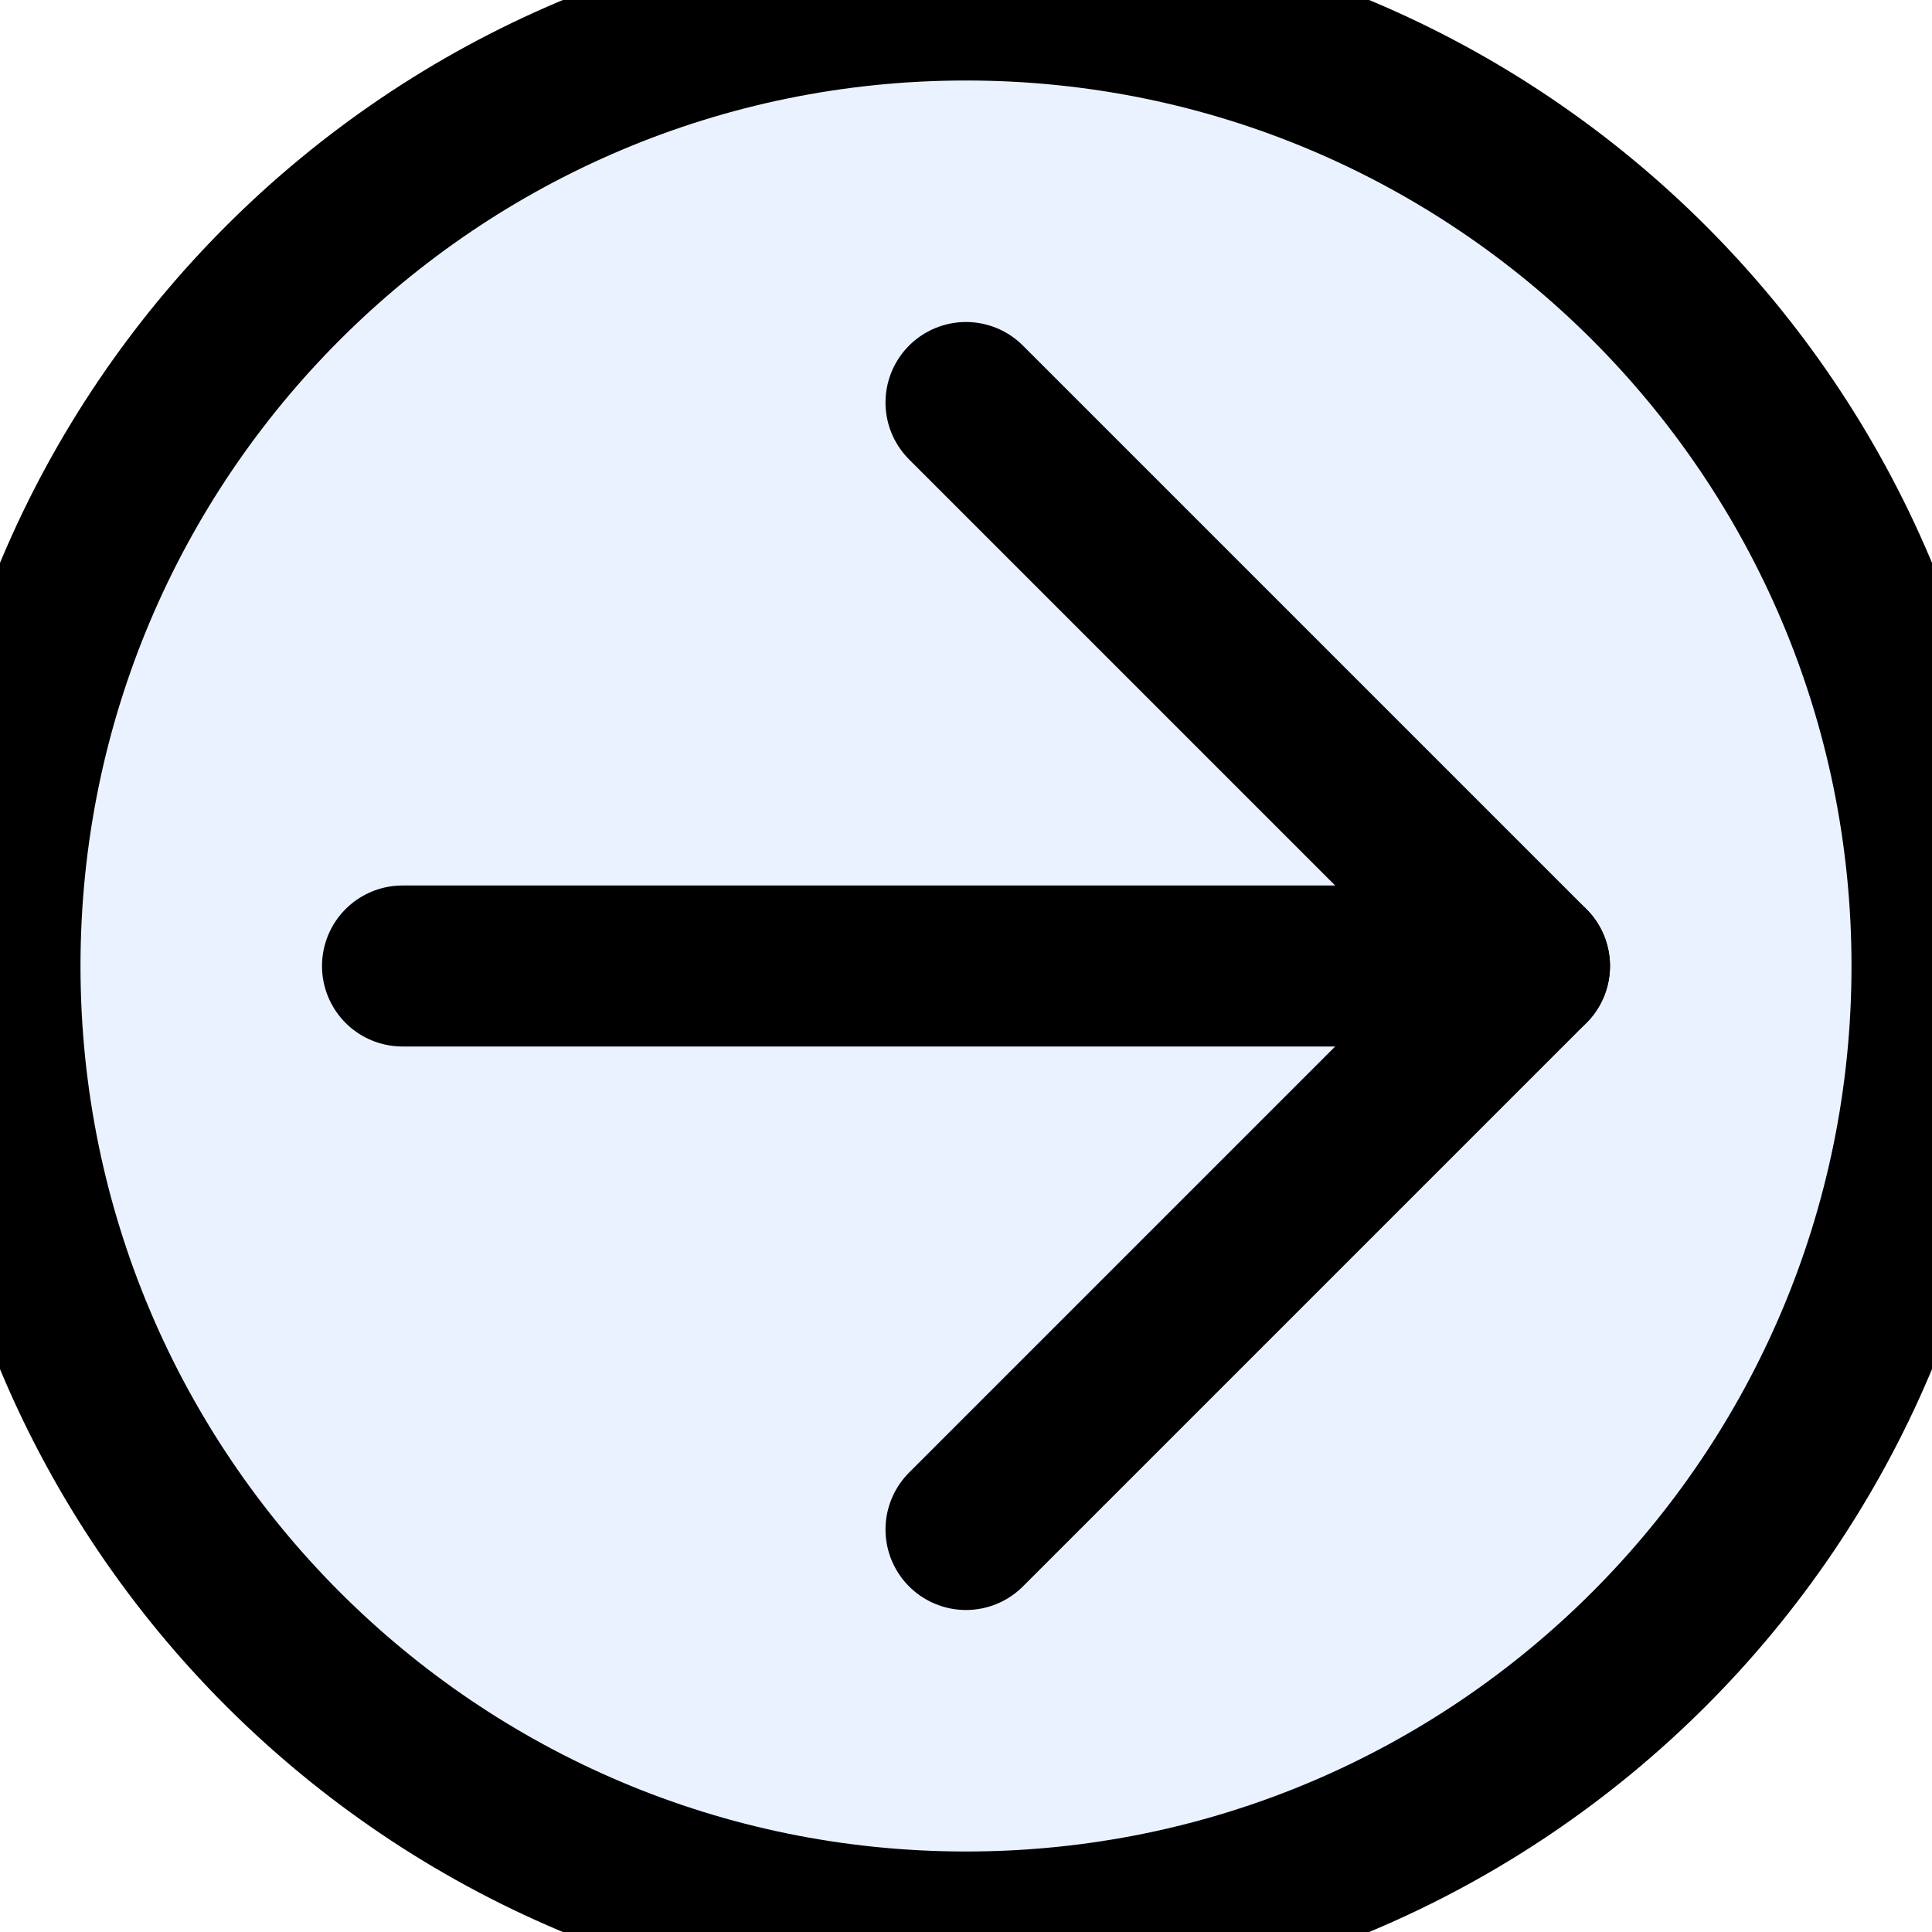
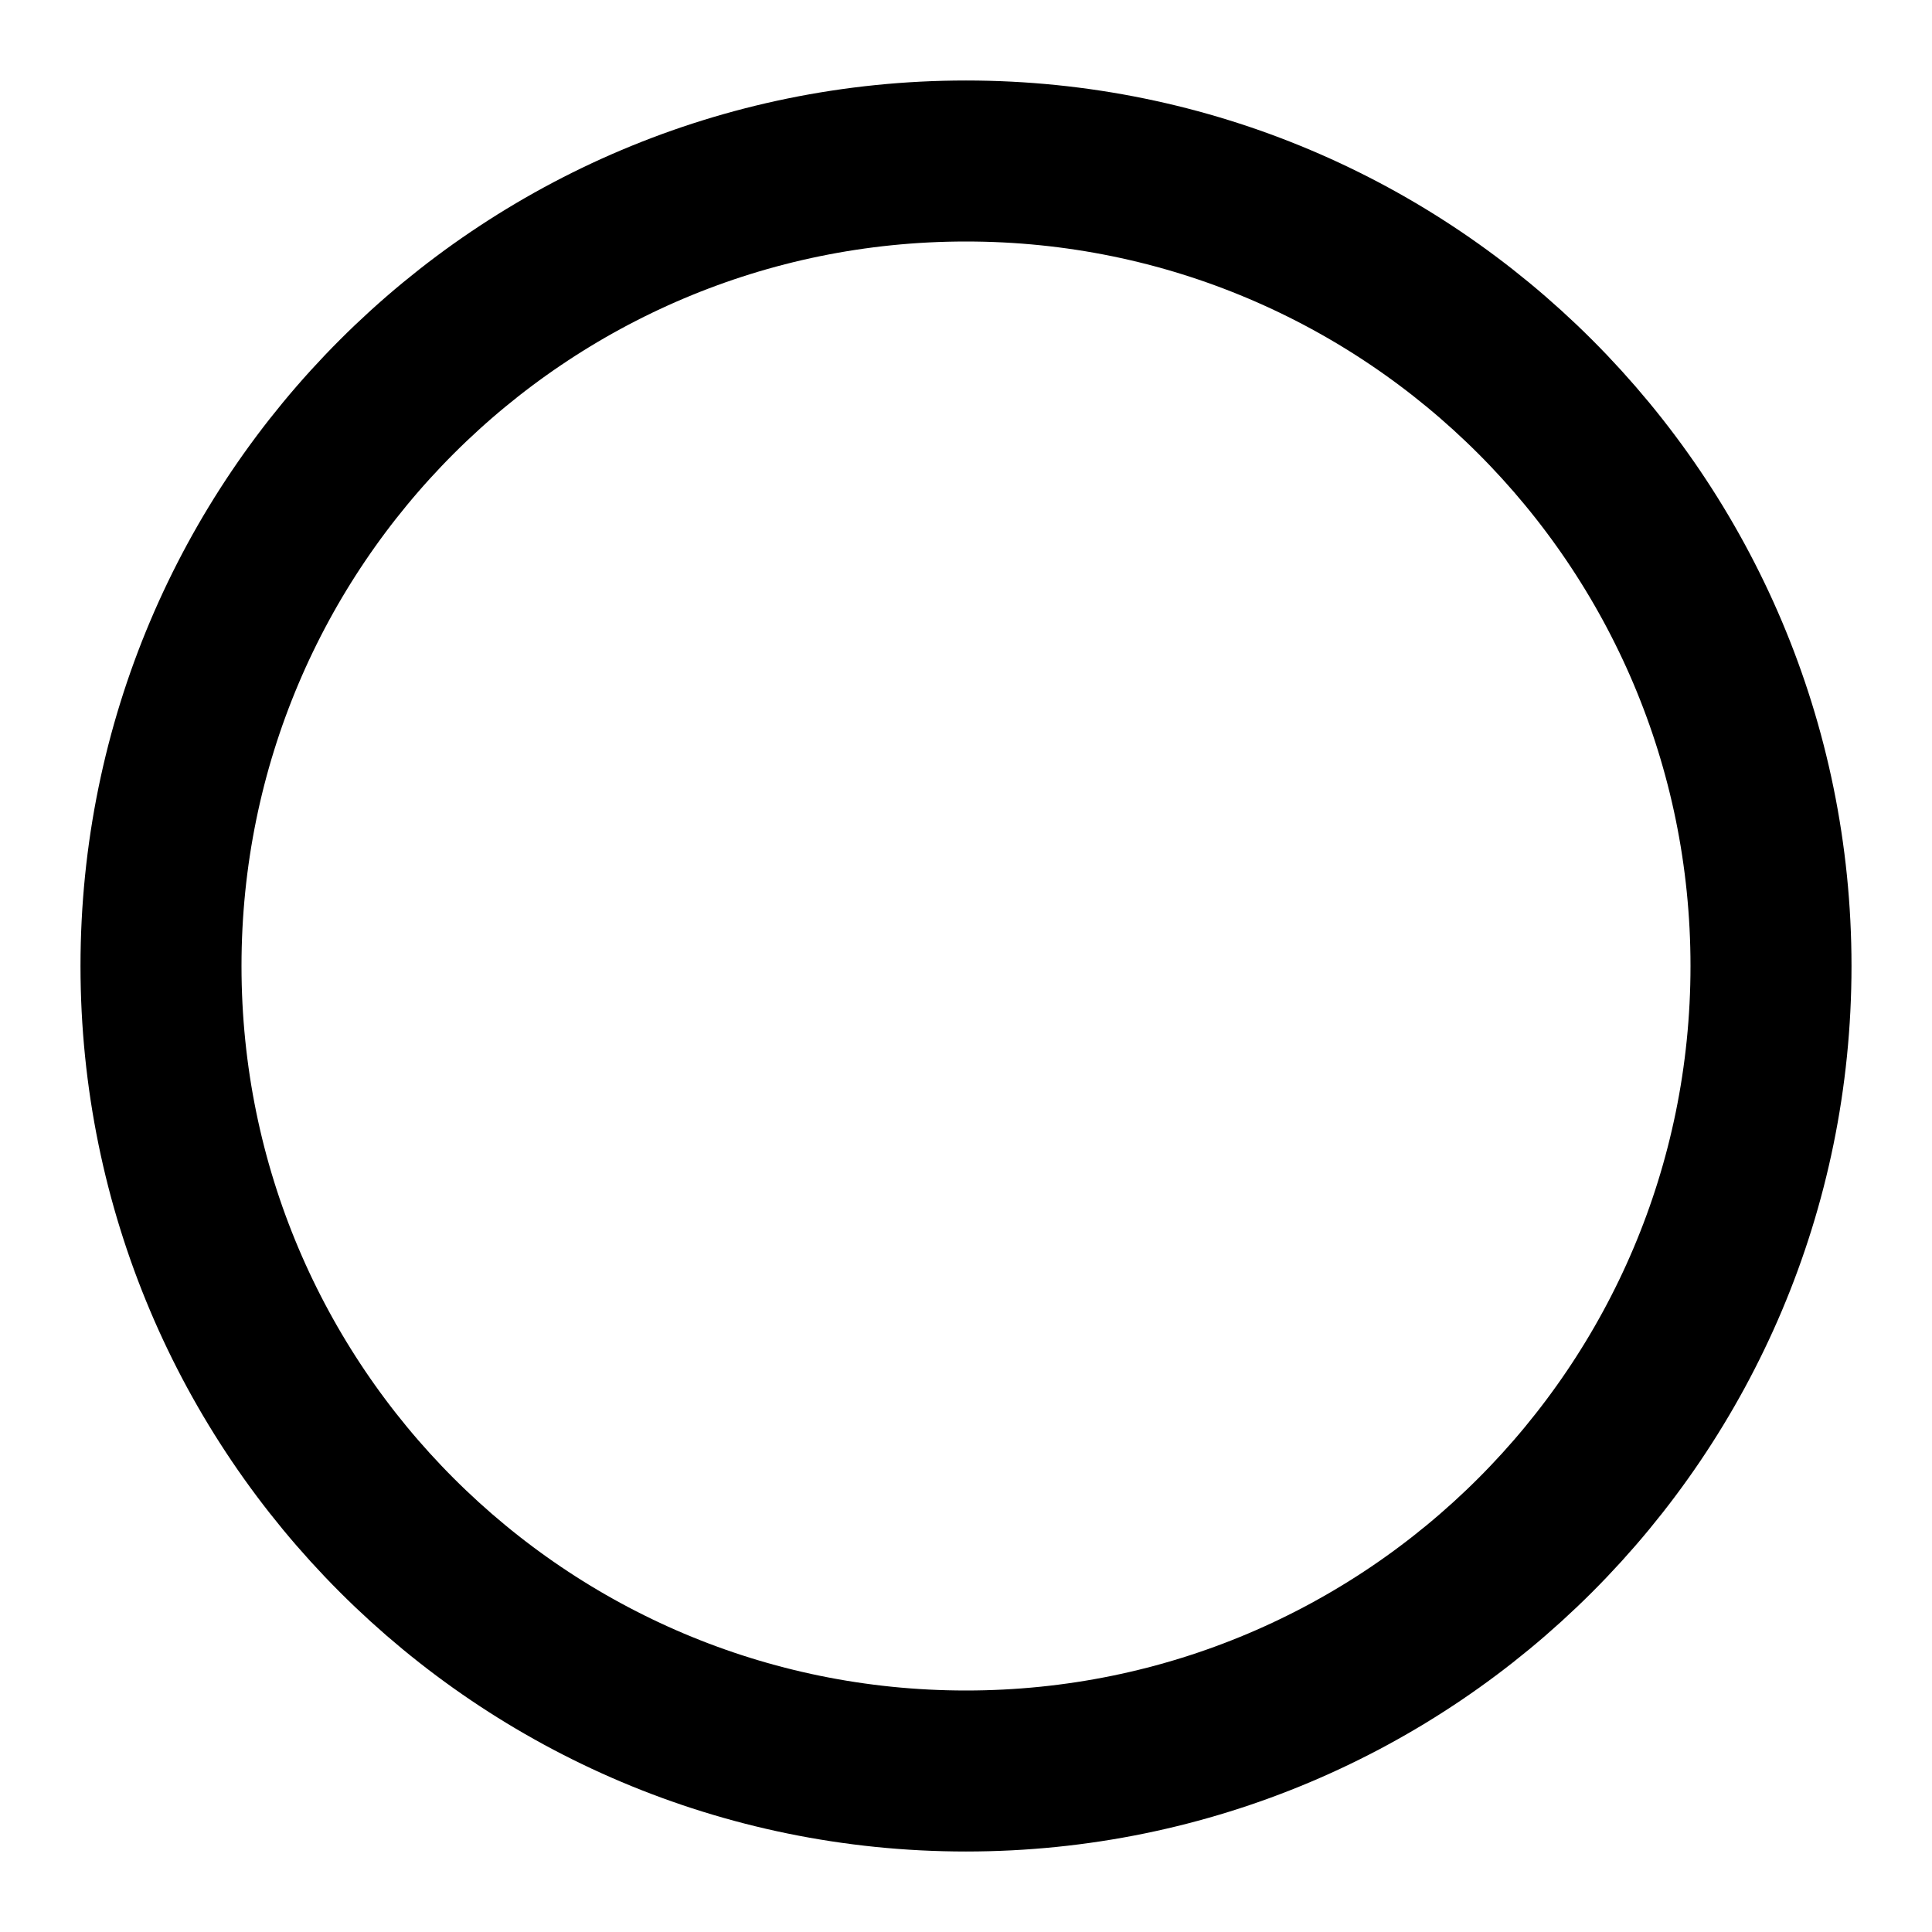
- <svg viewBox="0 0 24 24" fill="none" stroke="currentColor" stroke-width="2" stroke-linecap="round" stroke-linejoin="round">
-   <circle cx="12" cy="12" r="12" fill="#ebf2ff" />
-   <path d="M5 12h14" />
-   <path d="M12 5l7 7-7 7" />
+ <svg xmlns="http://www.w3.org/2000/svg" viewBox="0 0 24 24" fill="none" stroke="currentColor" stroke-width="2" stroke-linecap="round" stroke-linejoin="round" aria-hidden="true" focusable="false">
+   <circle cx="12" cy="12" r="10" />
</svg>
